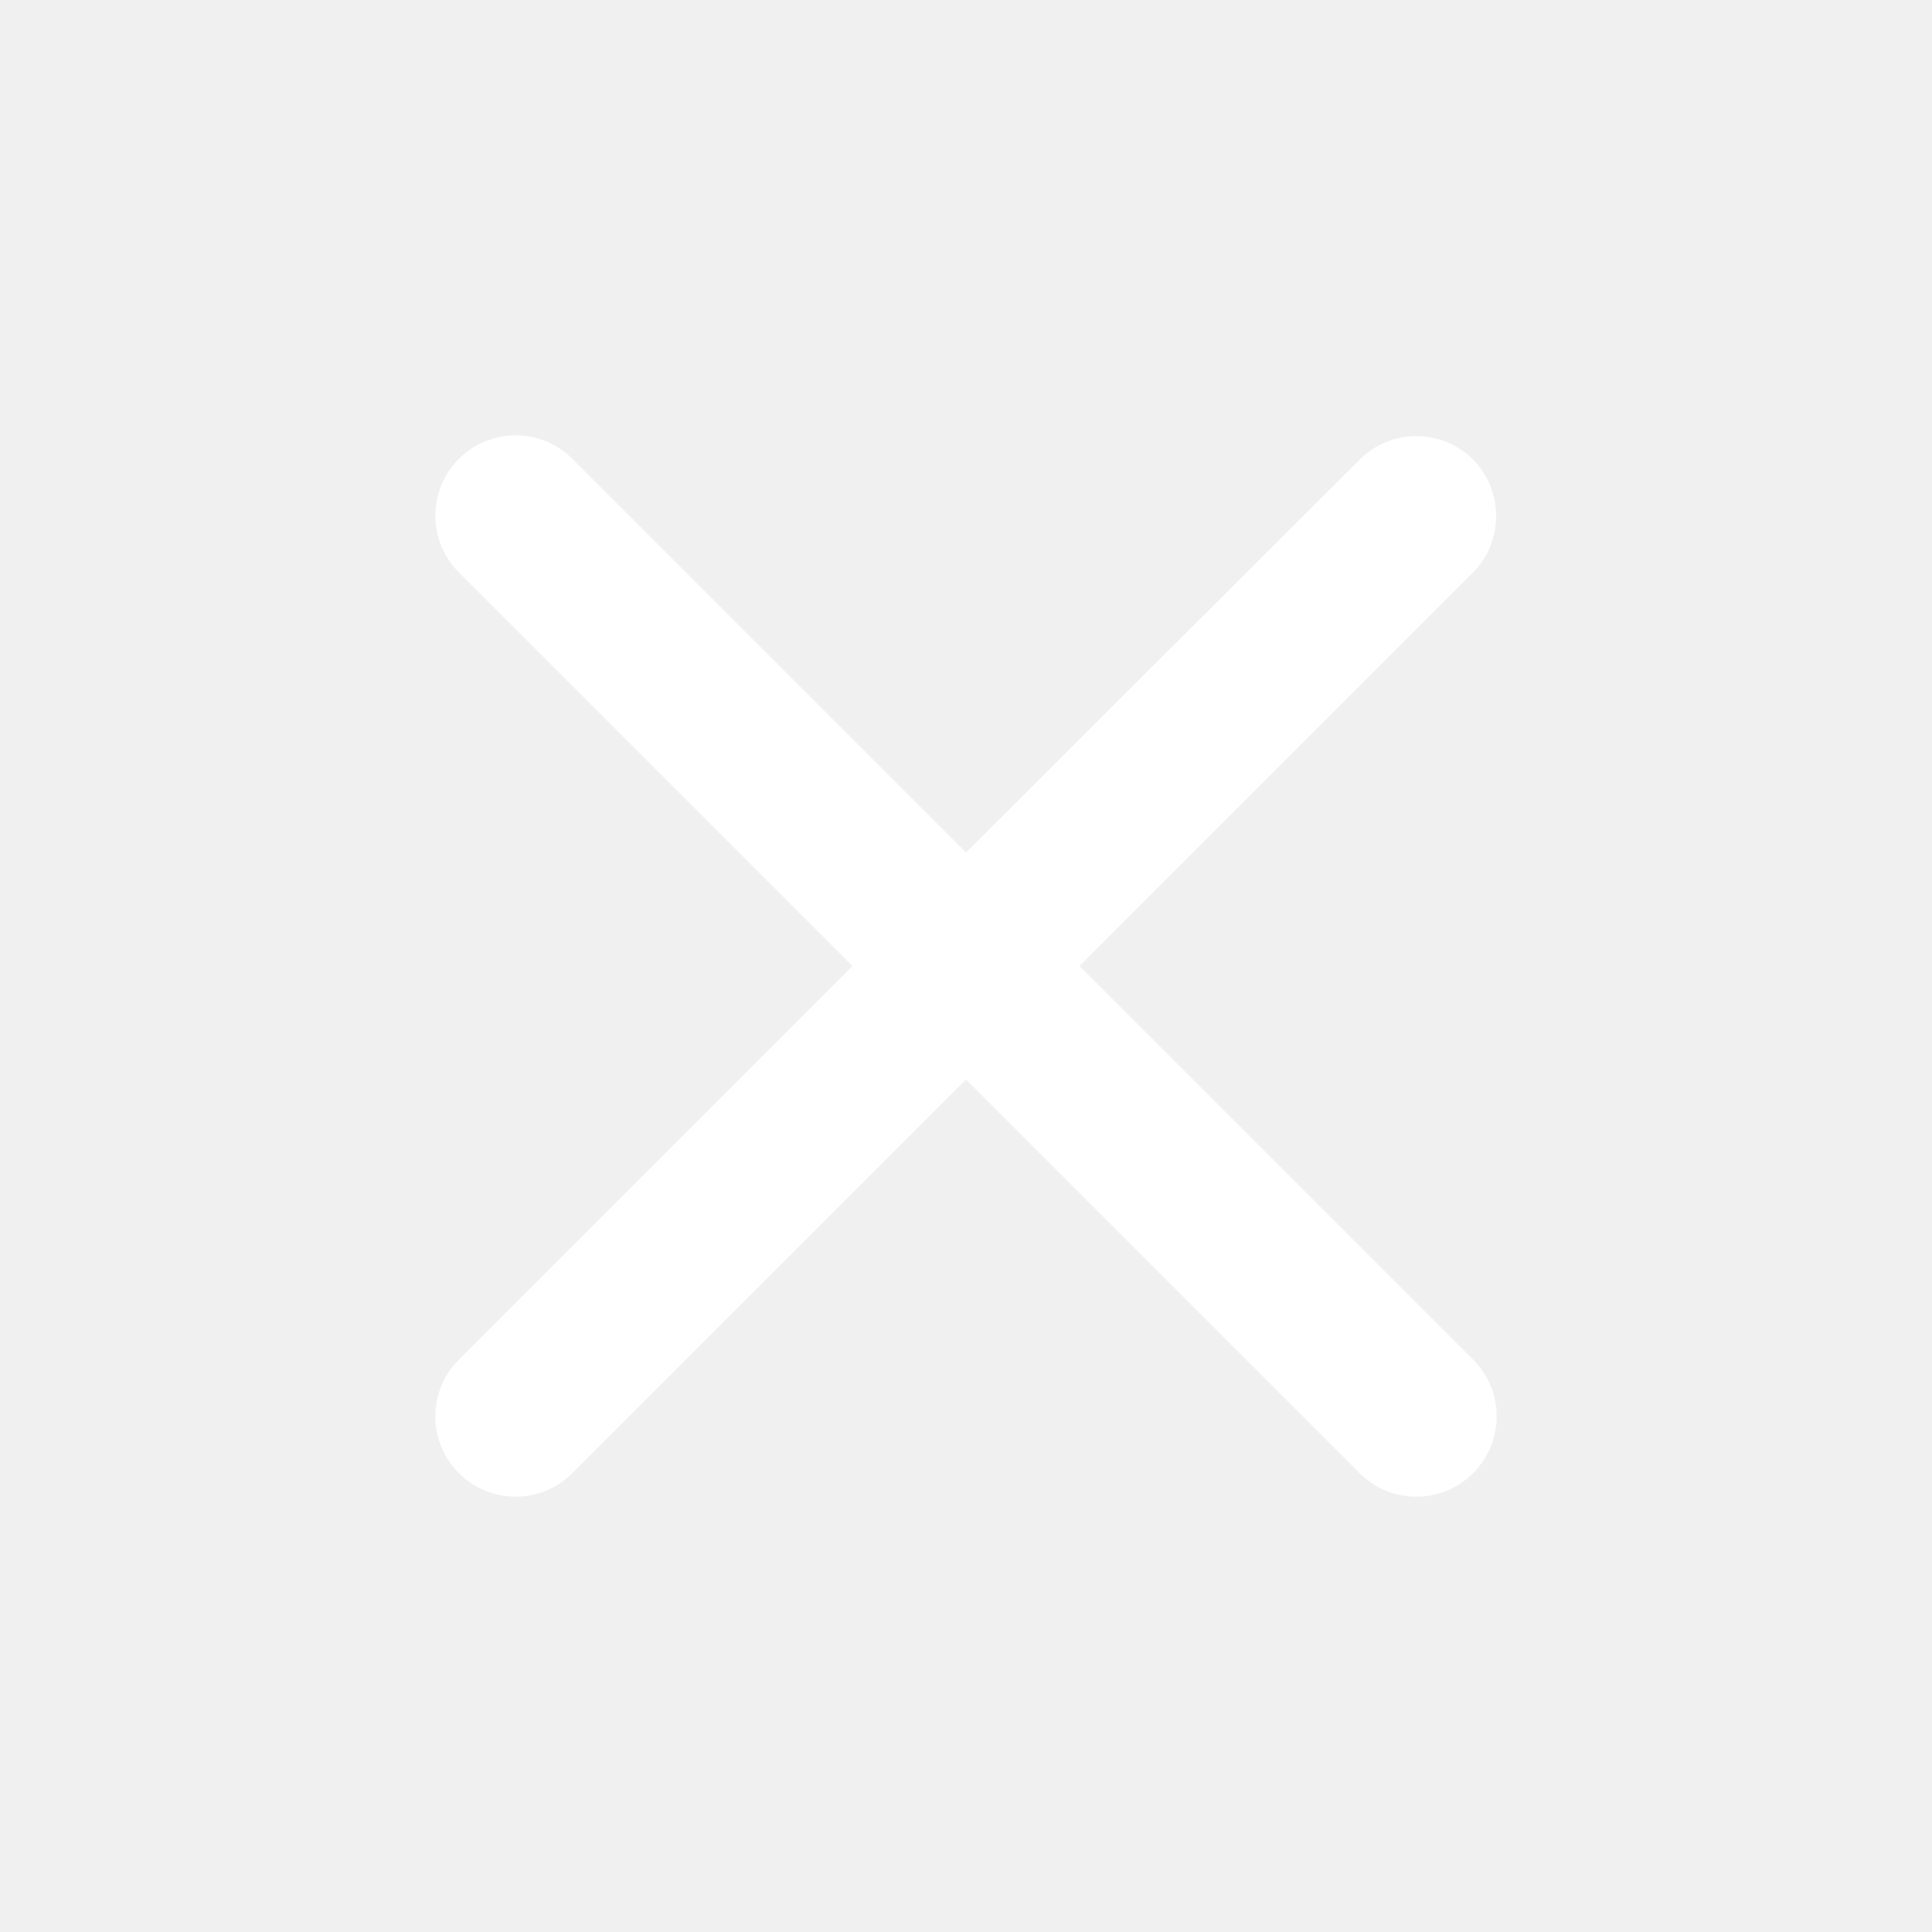
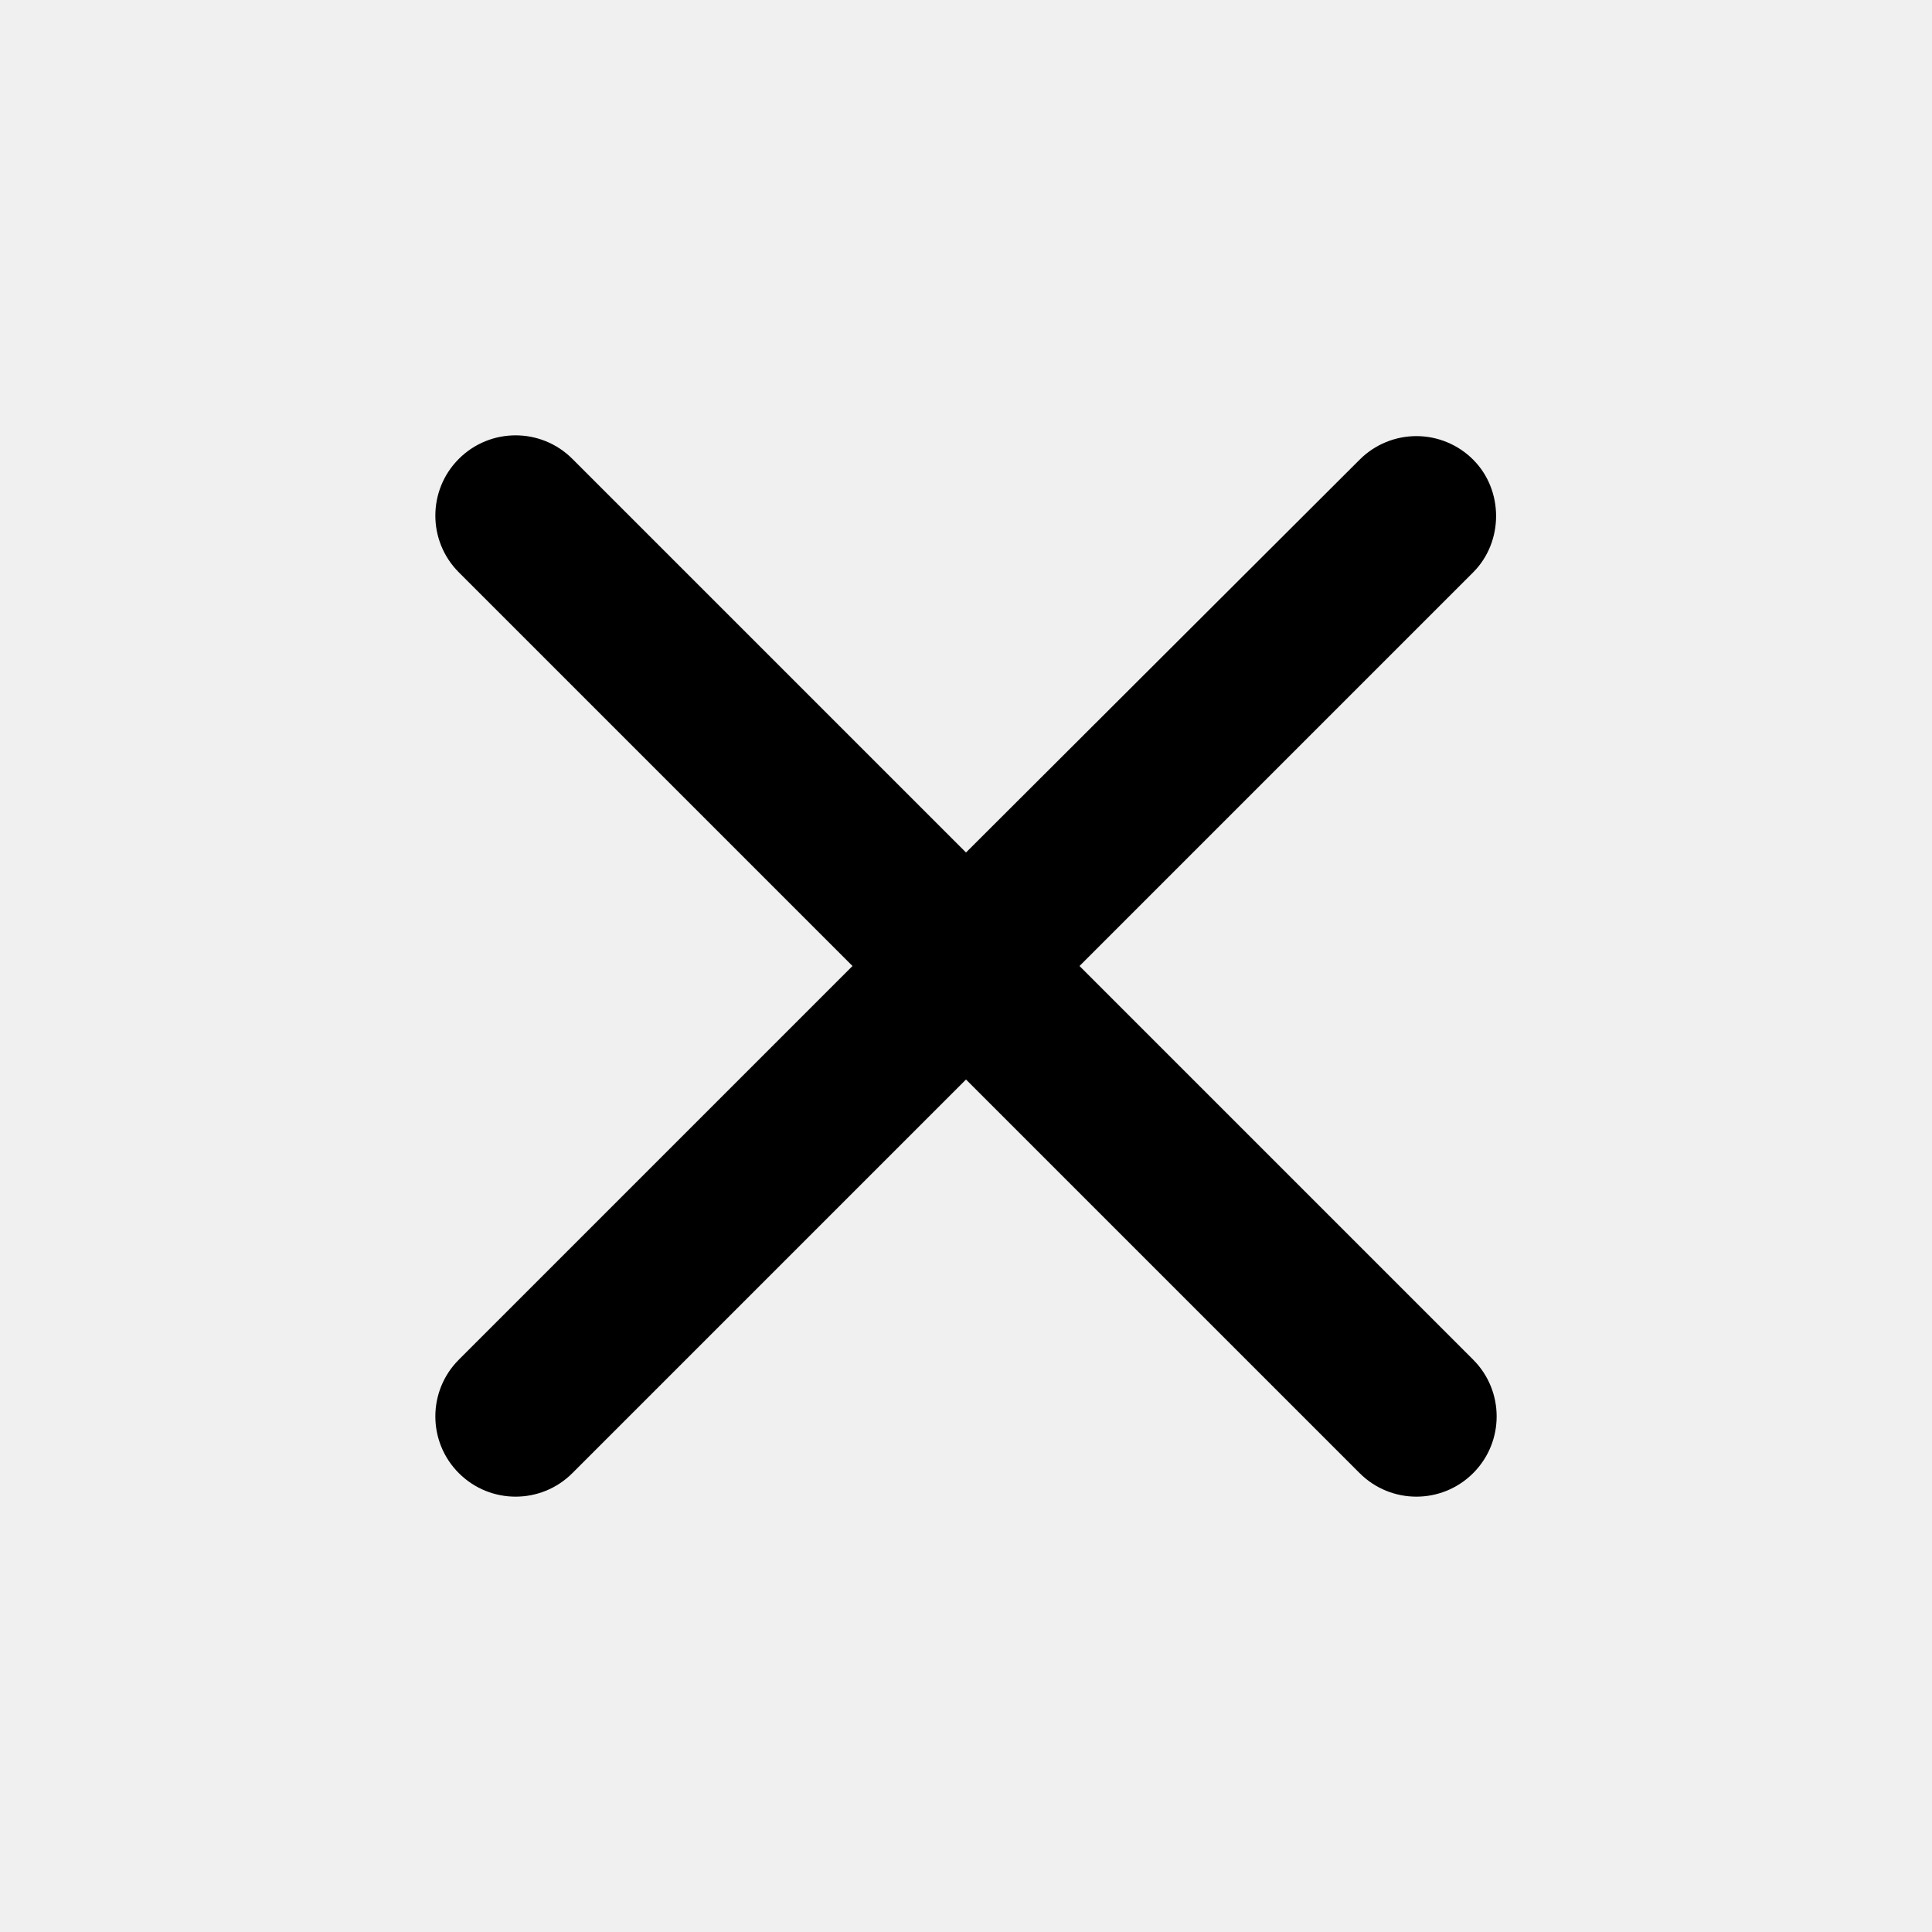
<svg xmlns="http://www.w3.org/2000/svg" width="32" height="32" viewBox="0 0 24 24">
-   <path fill="#ffffff" d="M18.3 5.71a.996.996 0 0 0-1.41 0L12 10.59L7.11 5.7A.996.996 0 1 0 5.7 7.11L10.59 12L5.7 16.89a.996.996 0 1 0 1.41 1.41L12 13.41l4.89 4.89a.996.996 0 1 0 1.41-1.41L13.41 12l4.89-4.89c.38-.38.38-1.02 0-1.4z" />
+   <path fill="#000" d="M18.3 5.71a.996.996 0 0 0-1.41 0L12 10.59L7.11 5.7A.996.996 0 1 0 5.7 7.11L10.59 12L5.7 16.89a.996.996 0 1 0 1.41 1.41L12 13.41l4.89 4.89a.996.996 0 1 0 1.41-1.41L13.41 12l4.89-4.89c.38-.38.38-1.02 0-1.4z" />
</svg>
